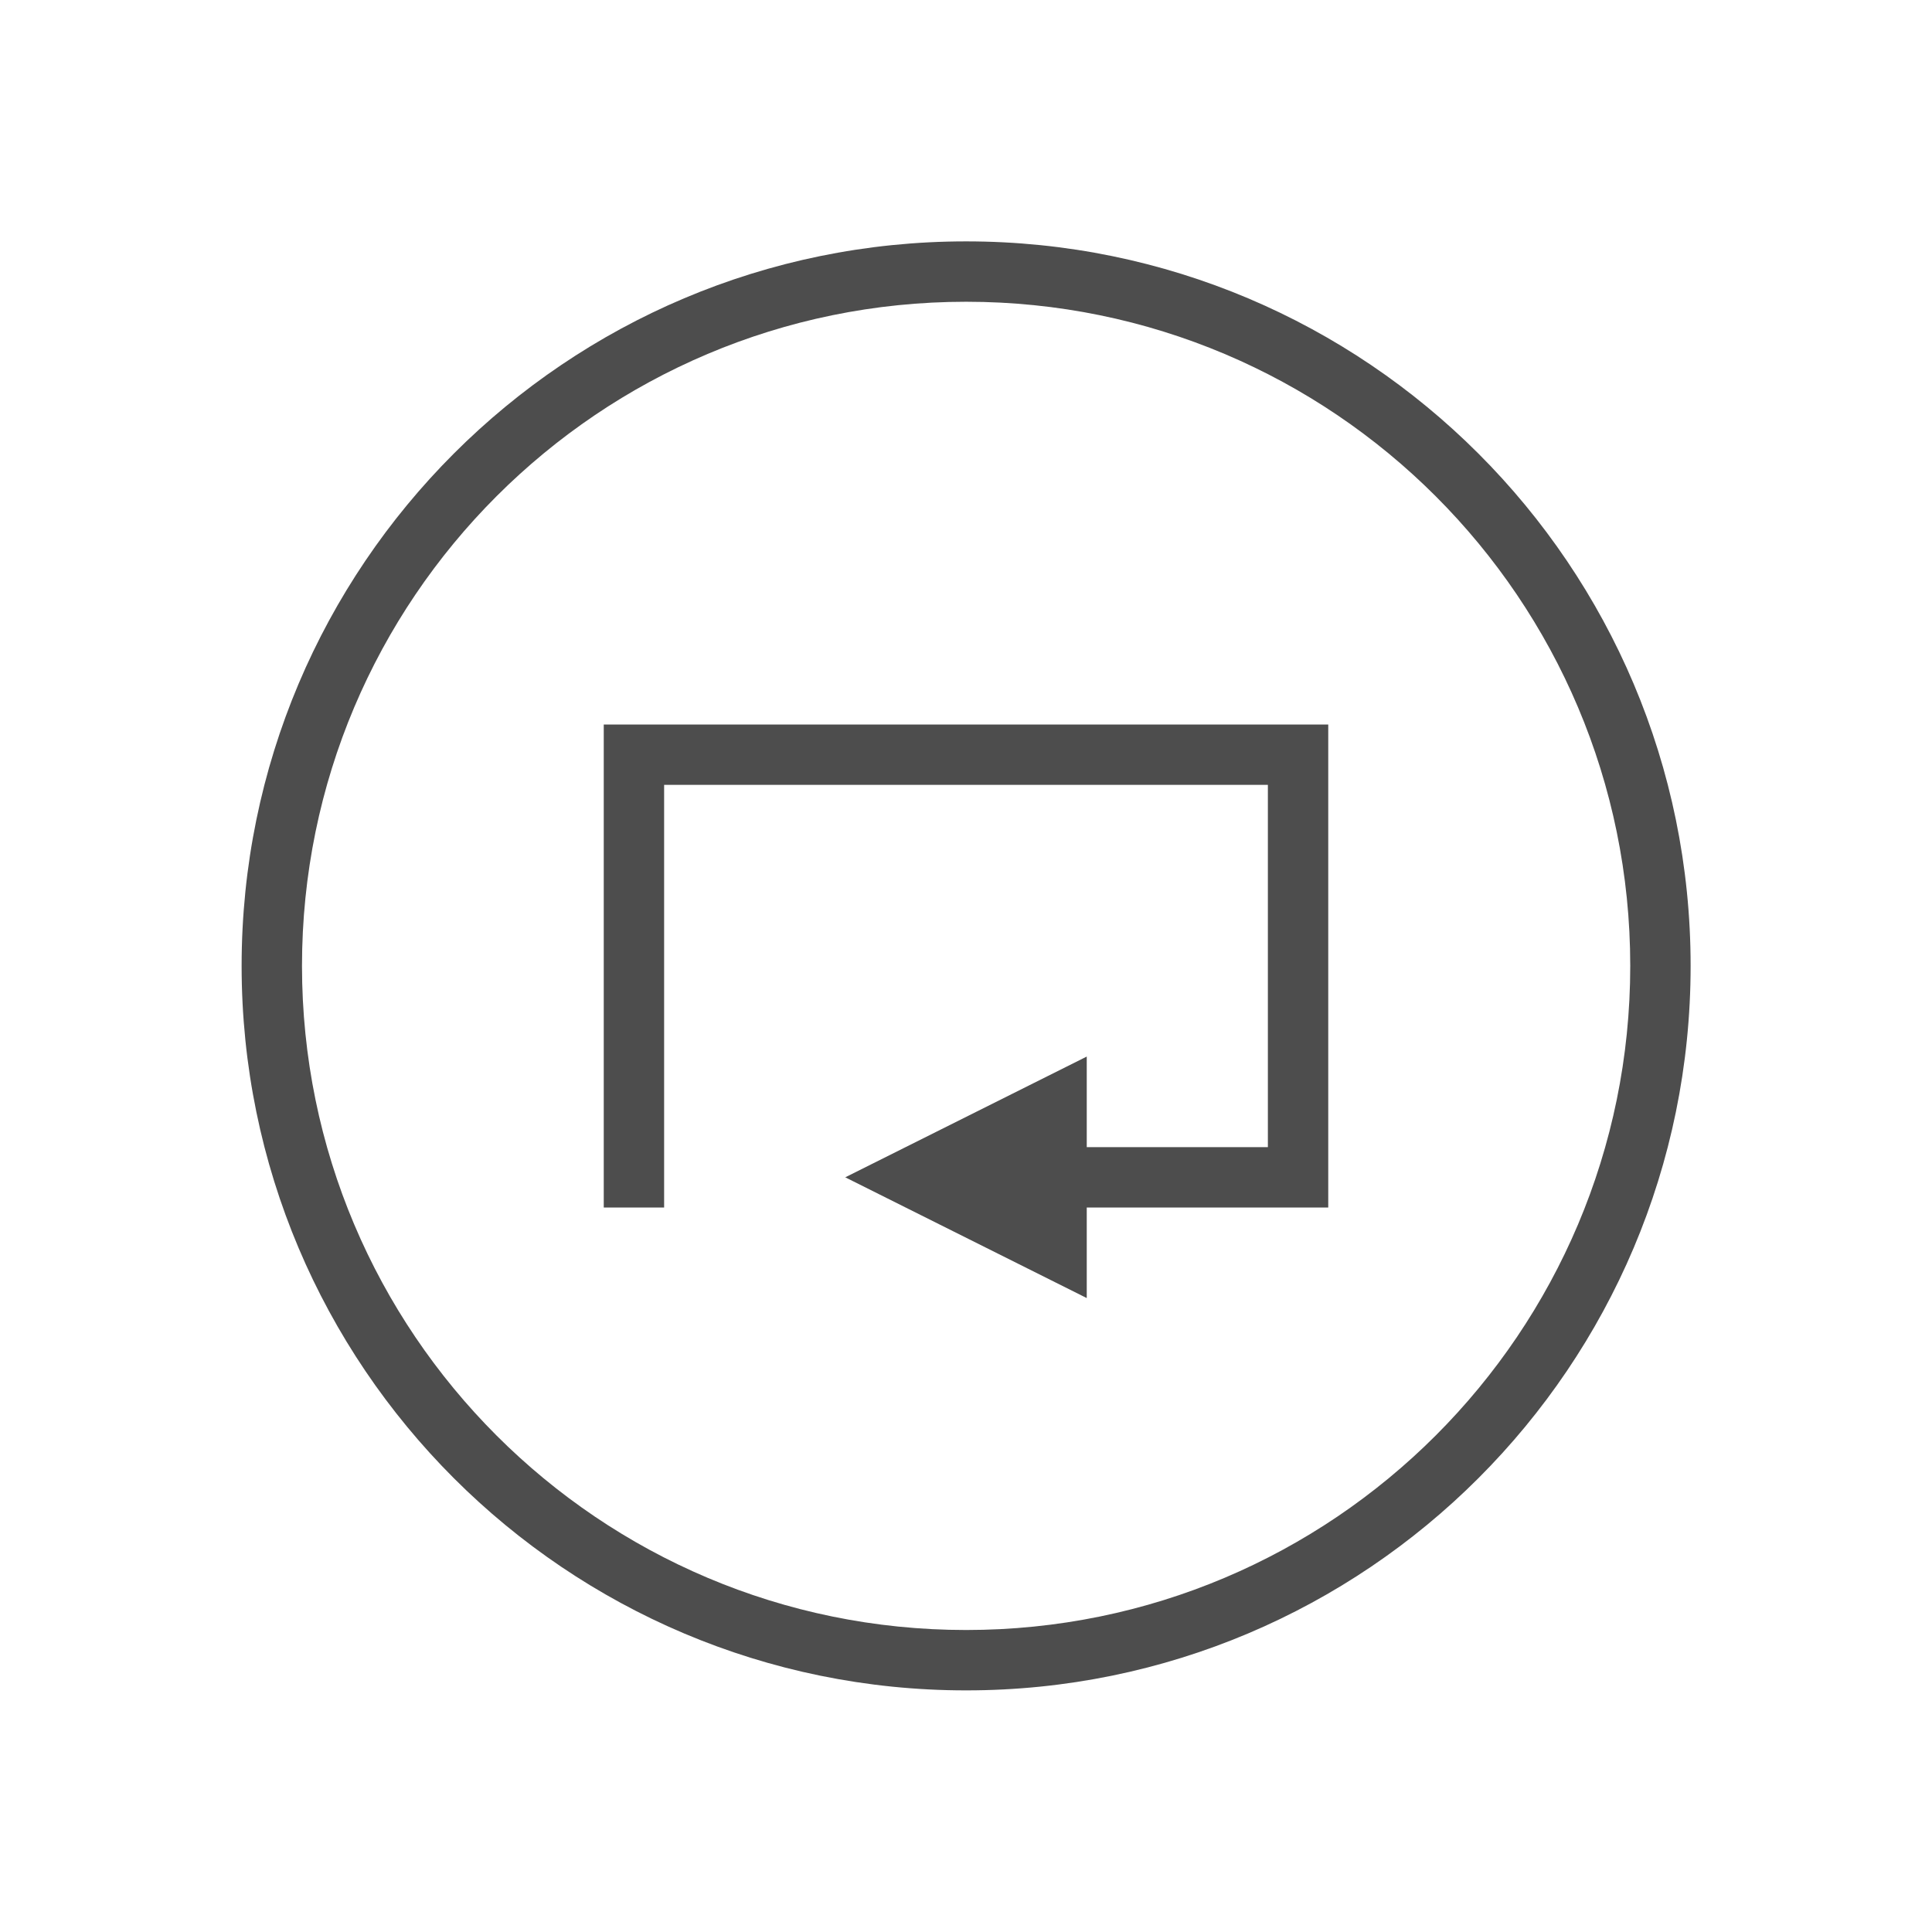
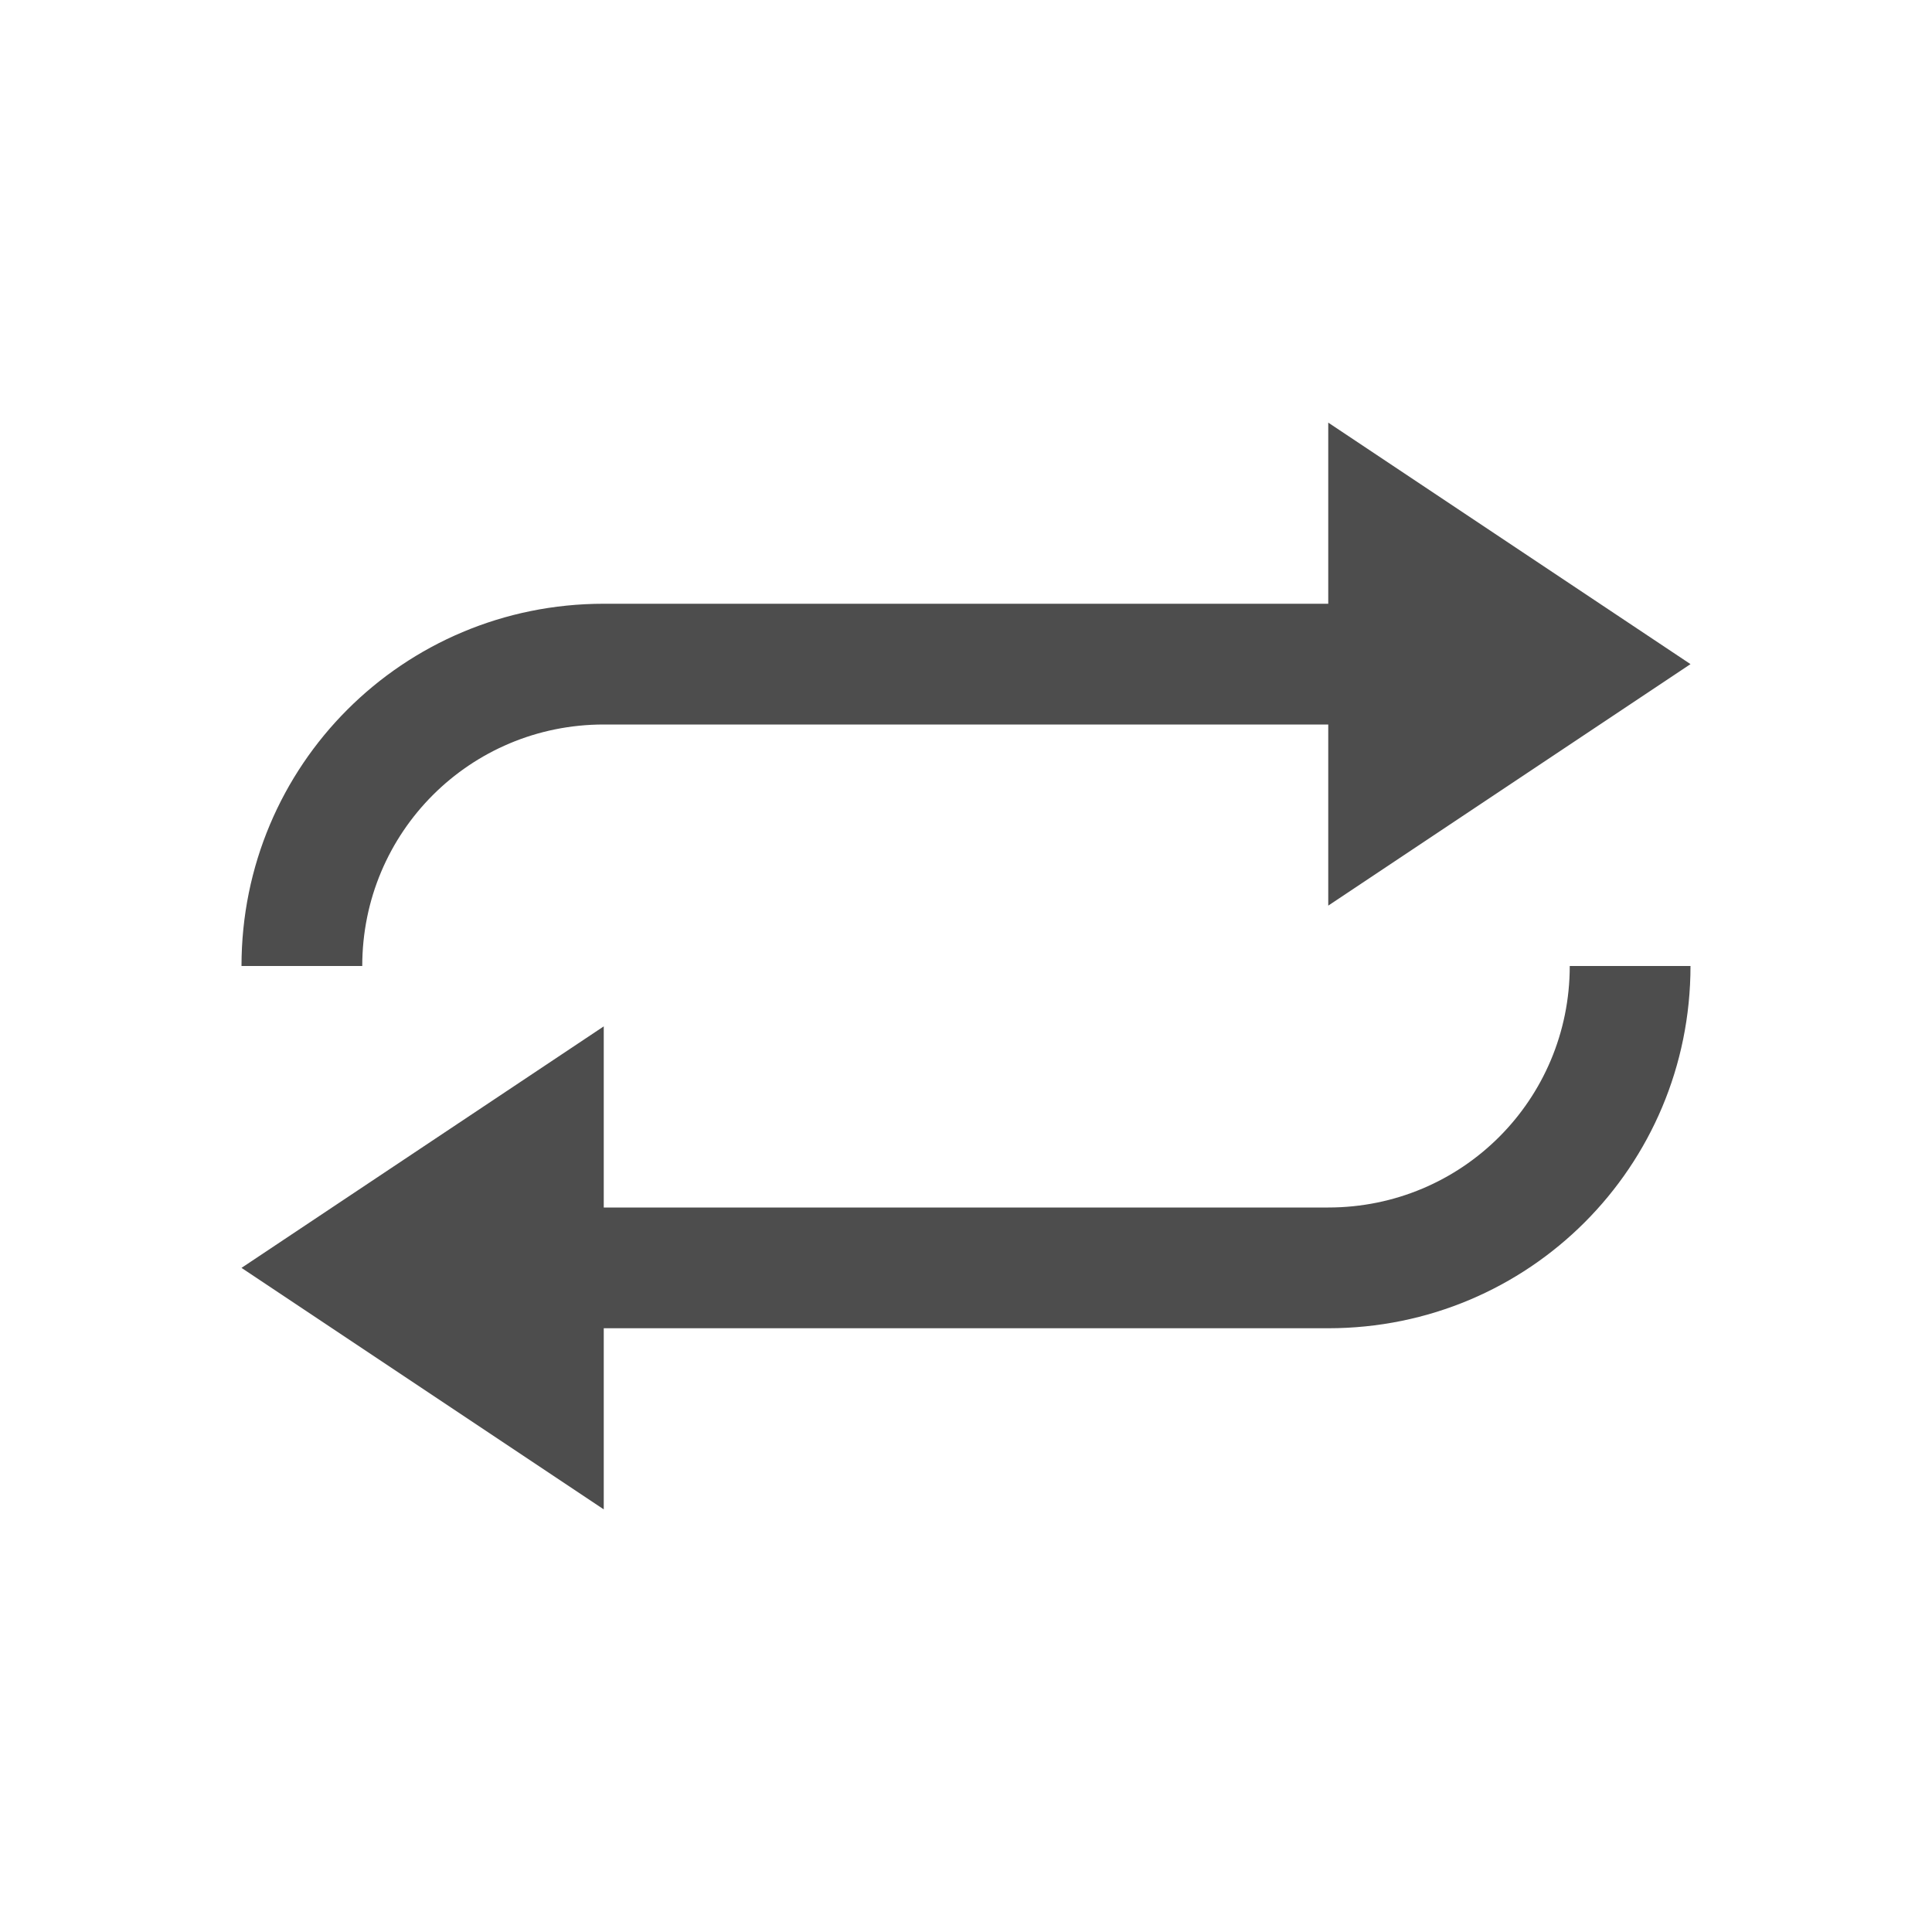
- <svg xmlns="http://www.w3.org/2000/svg" viewBox="0 0 32 32">
+ <svg xmlns="http://www.w3.org/2000/svg" viewBox="0 0 16 16">
  <defs id="defs3051">
    <style type="text/css" id="current-color-scheme">
      .ColorScheme-Text {
        color:#4d4d4d;
      }
      </style>
  </defs>
-   <path style="fill:currentColor;fill-opacity:1;stroke:none" d="M 16.002 3.998 A 12 12 0 0 0 4.002 15.998 A 12 12 0 0 0 16.002 27.998 A 12 12 0 0 0 28.002 15.998 A 12 12 0 0 0 16.002 3.998 z M 16.002 4.998 A 11 11 0 0 1 27.002 15.998 A 11 11 0 0 1 16.002 26.998 A 11 11 0 0 1 5.002 15.998 A 11 11 0 0 1 16.002 4.998 z M 10 12 L 10 20 L 11 20 L 11 13 L 21 13 L 21 19 L 18 19 L 18 17.5 L 14 19.5 L 18 21.5 L 18 20 L 22 20 L 22 12 L 11 12 L 10 12 z " id="path75" class="ColorScheme-Text" />
+   <path style="fill:currentColor;fill-opacity:1;stroke:none" d="M 11 3.5 L 11 5 L 5 5 C 3.338 5 2 6.338 2 8 L 3 8 C 3 6.892 3.892 6 5 6 L 11 6 L 11 7.5 L 14 5.5 L 11 3.5 z M 13 8 C 13 9.108 12.108 10 11 10 L 5 10 L 5 8.5 L 2 10.5 L 5 12.5 L 5 11 L 11 11 C 12.662 11 14 9.662 14 8 L 13 8 z " class="ColorScheme-Text" />
</svg>
